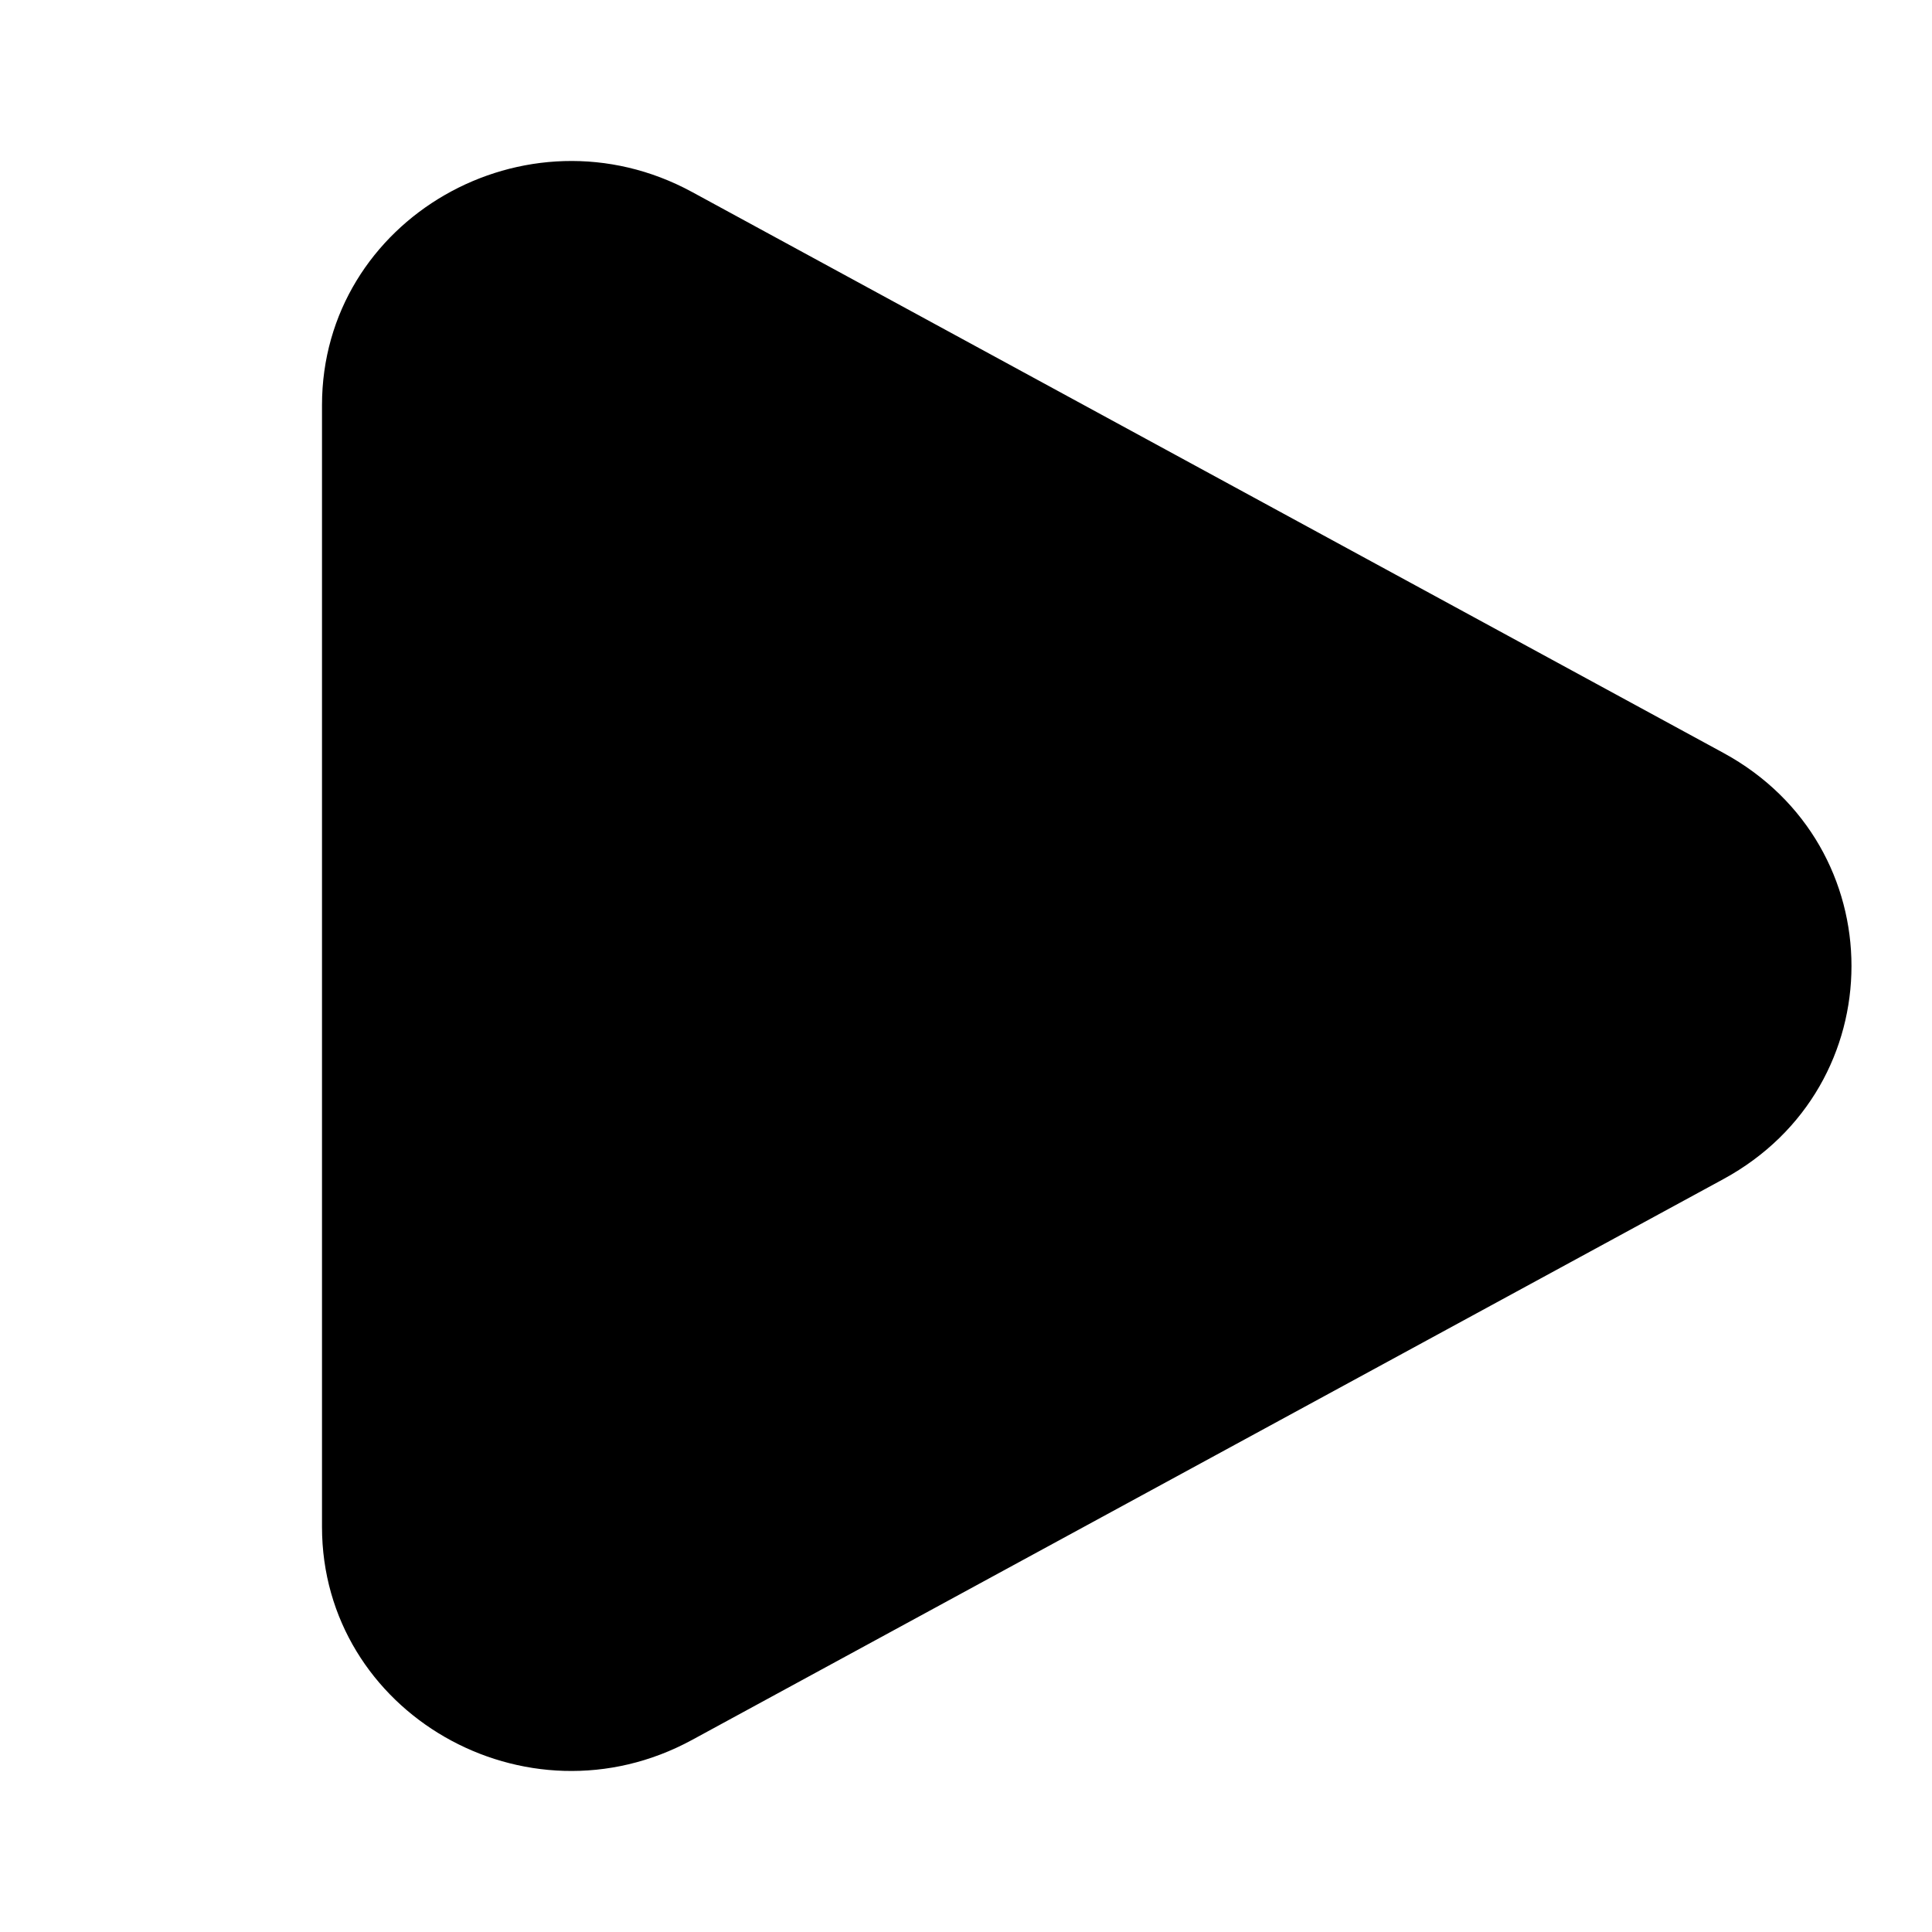
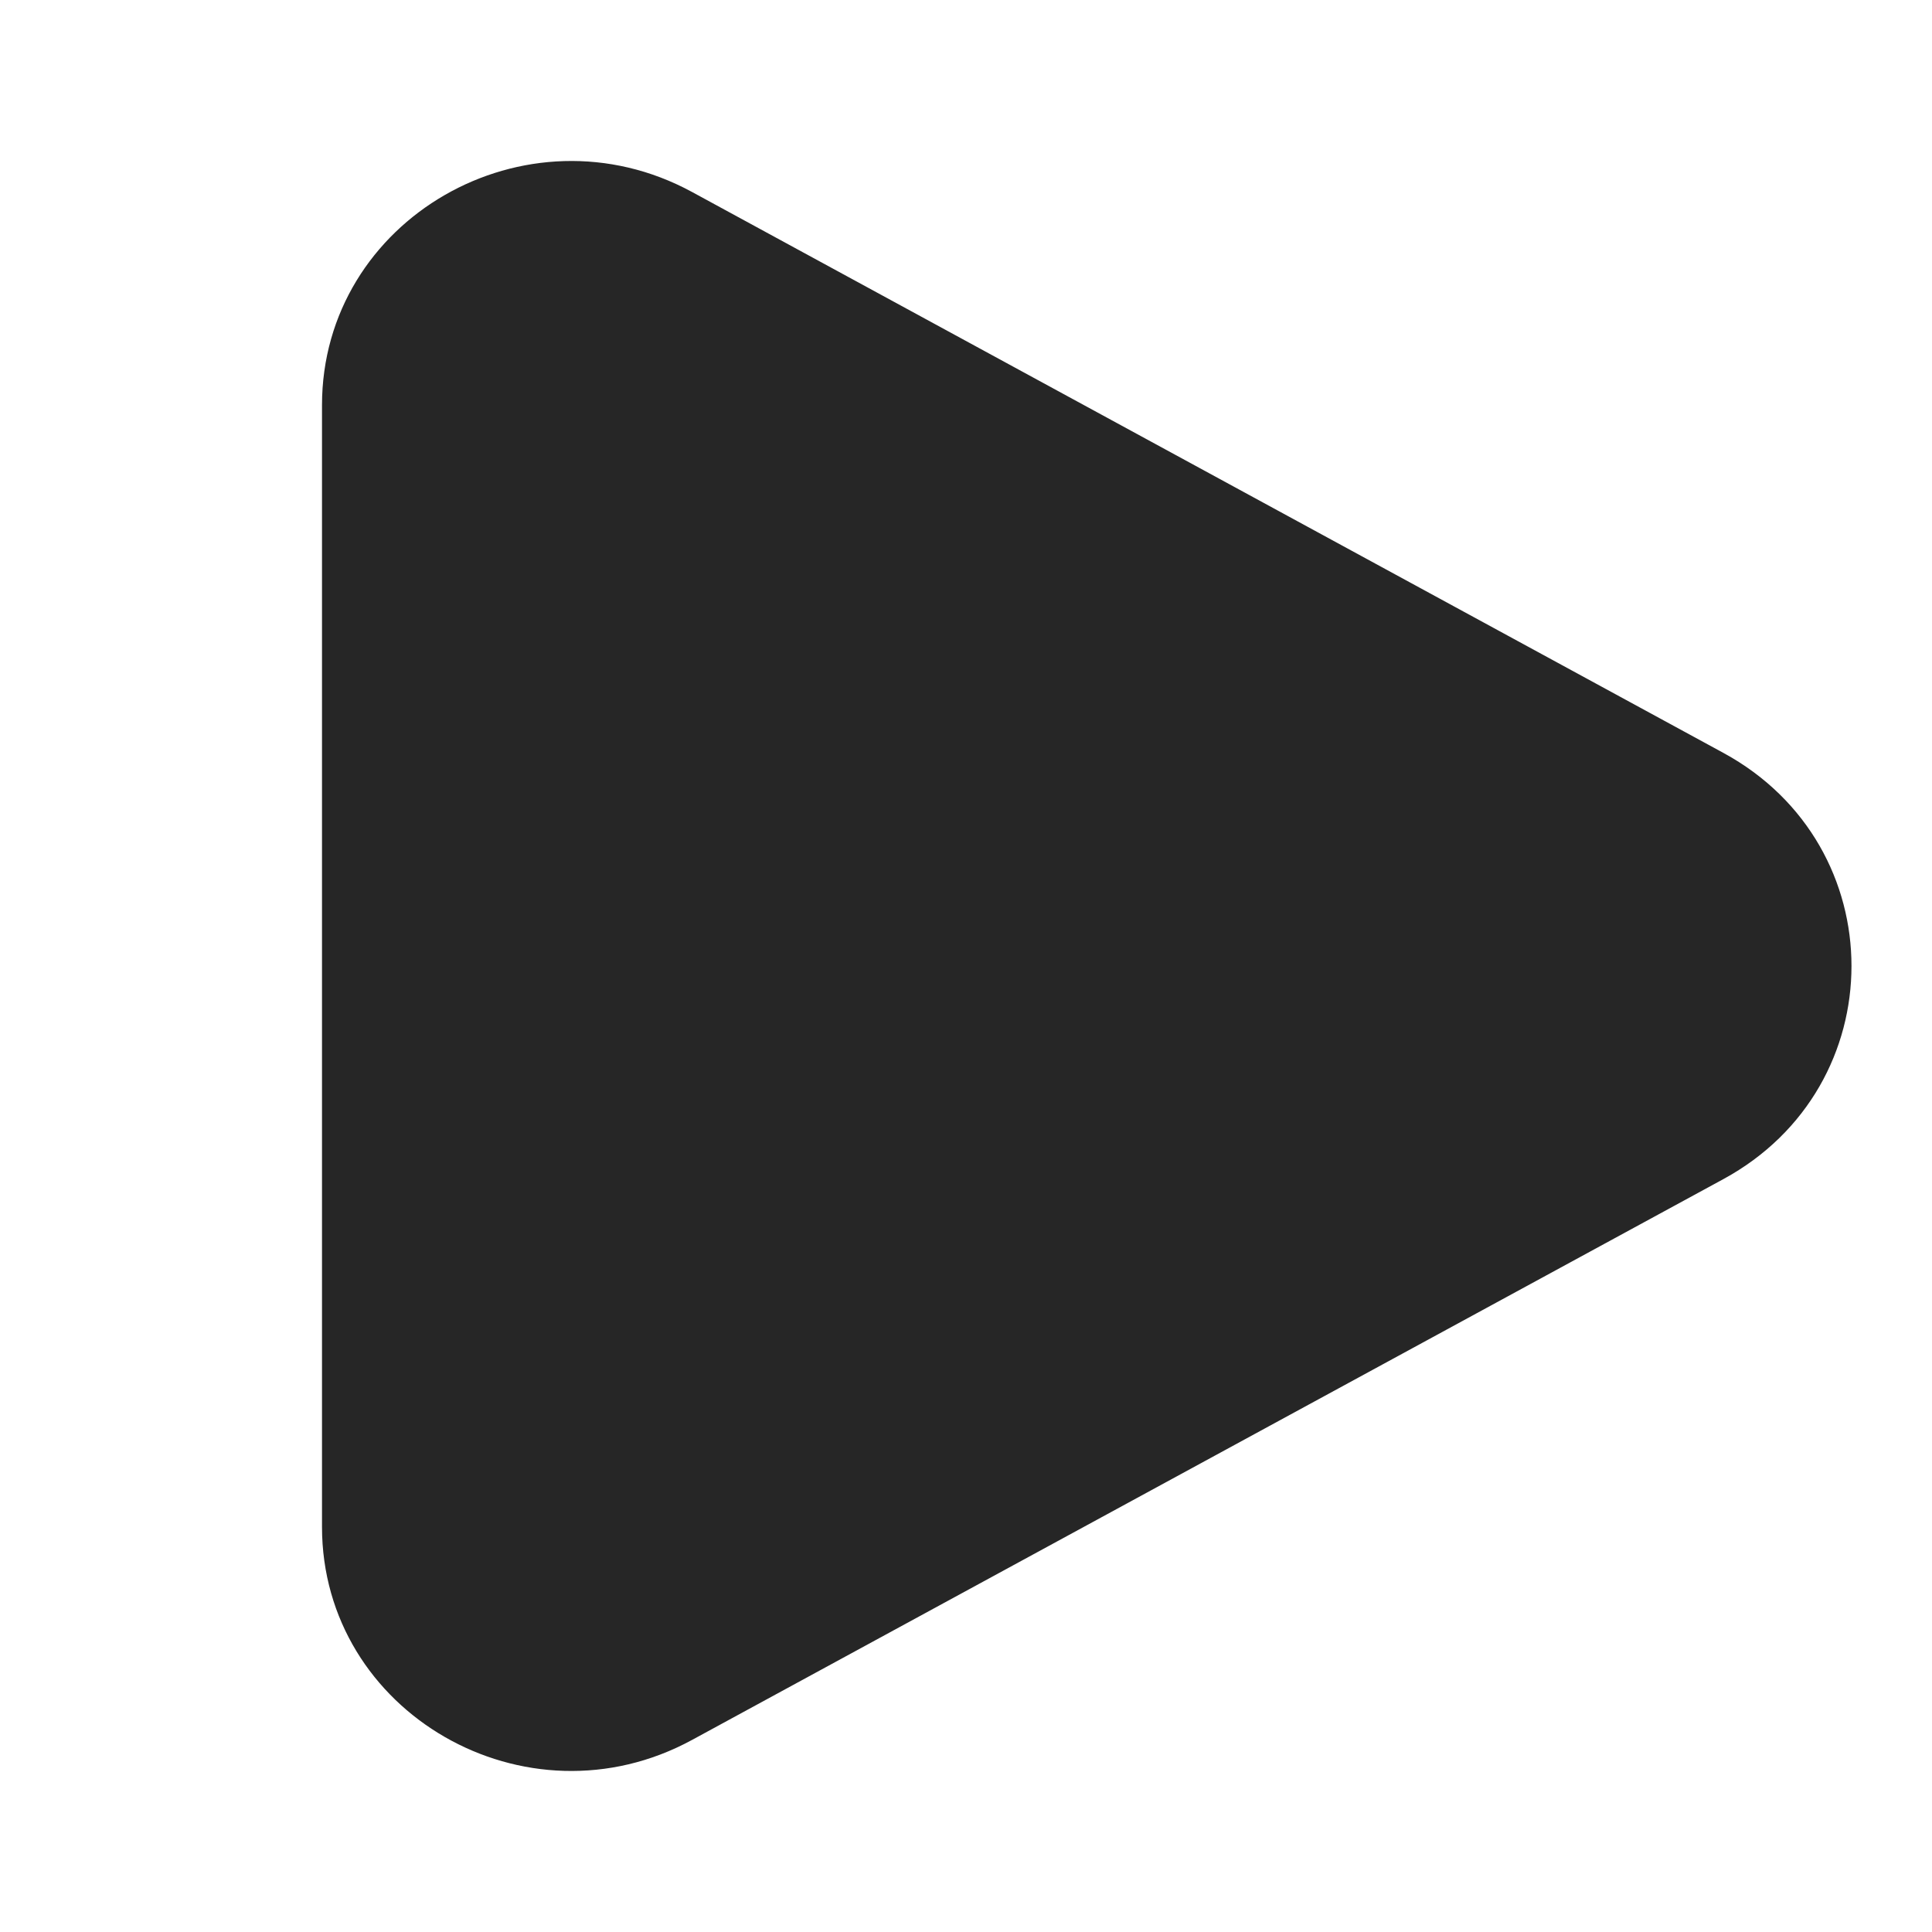
- <svg xmlns="http://www.w3.org/2000/svg" width="800px" height="800px" viewBox="0 0 24 24" fill="none">
+ <svg xmlns="http://www.w3.org/2000/svg" width="800px" height="800px" viewBox="0 0 24 24" fill="#262626">
  <g id="SVGRepo_bgCarrier" stroke-width="0" />
  <g id="SVGRepo_tracerCarrier" stroke-linecap="round" stroke-linejoin="round" />
  <g id="SVGRepo_iconCarrier">
-     <path d="M21.409 9.353C23.53 10.507 23.53 13.493 21.409 14.647L8.597 21.614C6.534 22.736 4 21.276 4 18.967L4 5.033C4 2.724 6.534 1.264 8.597 2.385L21.409 9.353Z" fill="#000" style="--darkreader-inline-fill: #000000;" data-darkreader-inline-fill="" />
+     <path d="M21.409 9.353C23.53 10.507 23.53 13.493 21.409 14.647L8.597 21.614C6.534 22.736 4 21.276 4 18.967L4 5.033C4 2.724 6.534 1.264 8.597 2.385L21.409 9.353Z" fill="#262626" style="--darkreader-inline-fill: #000000;" data-darkreader-inline-fill="" />
  </g>
</svg>
